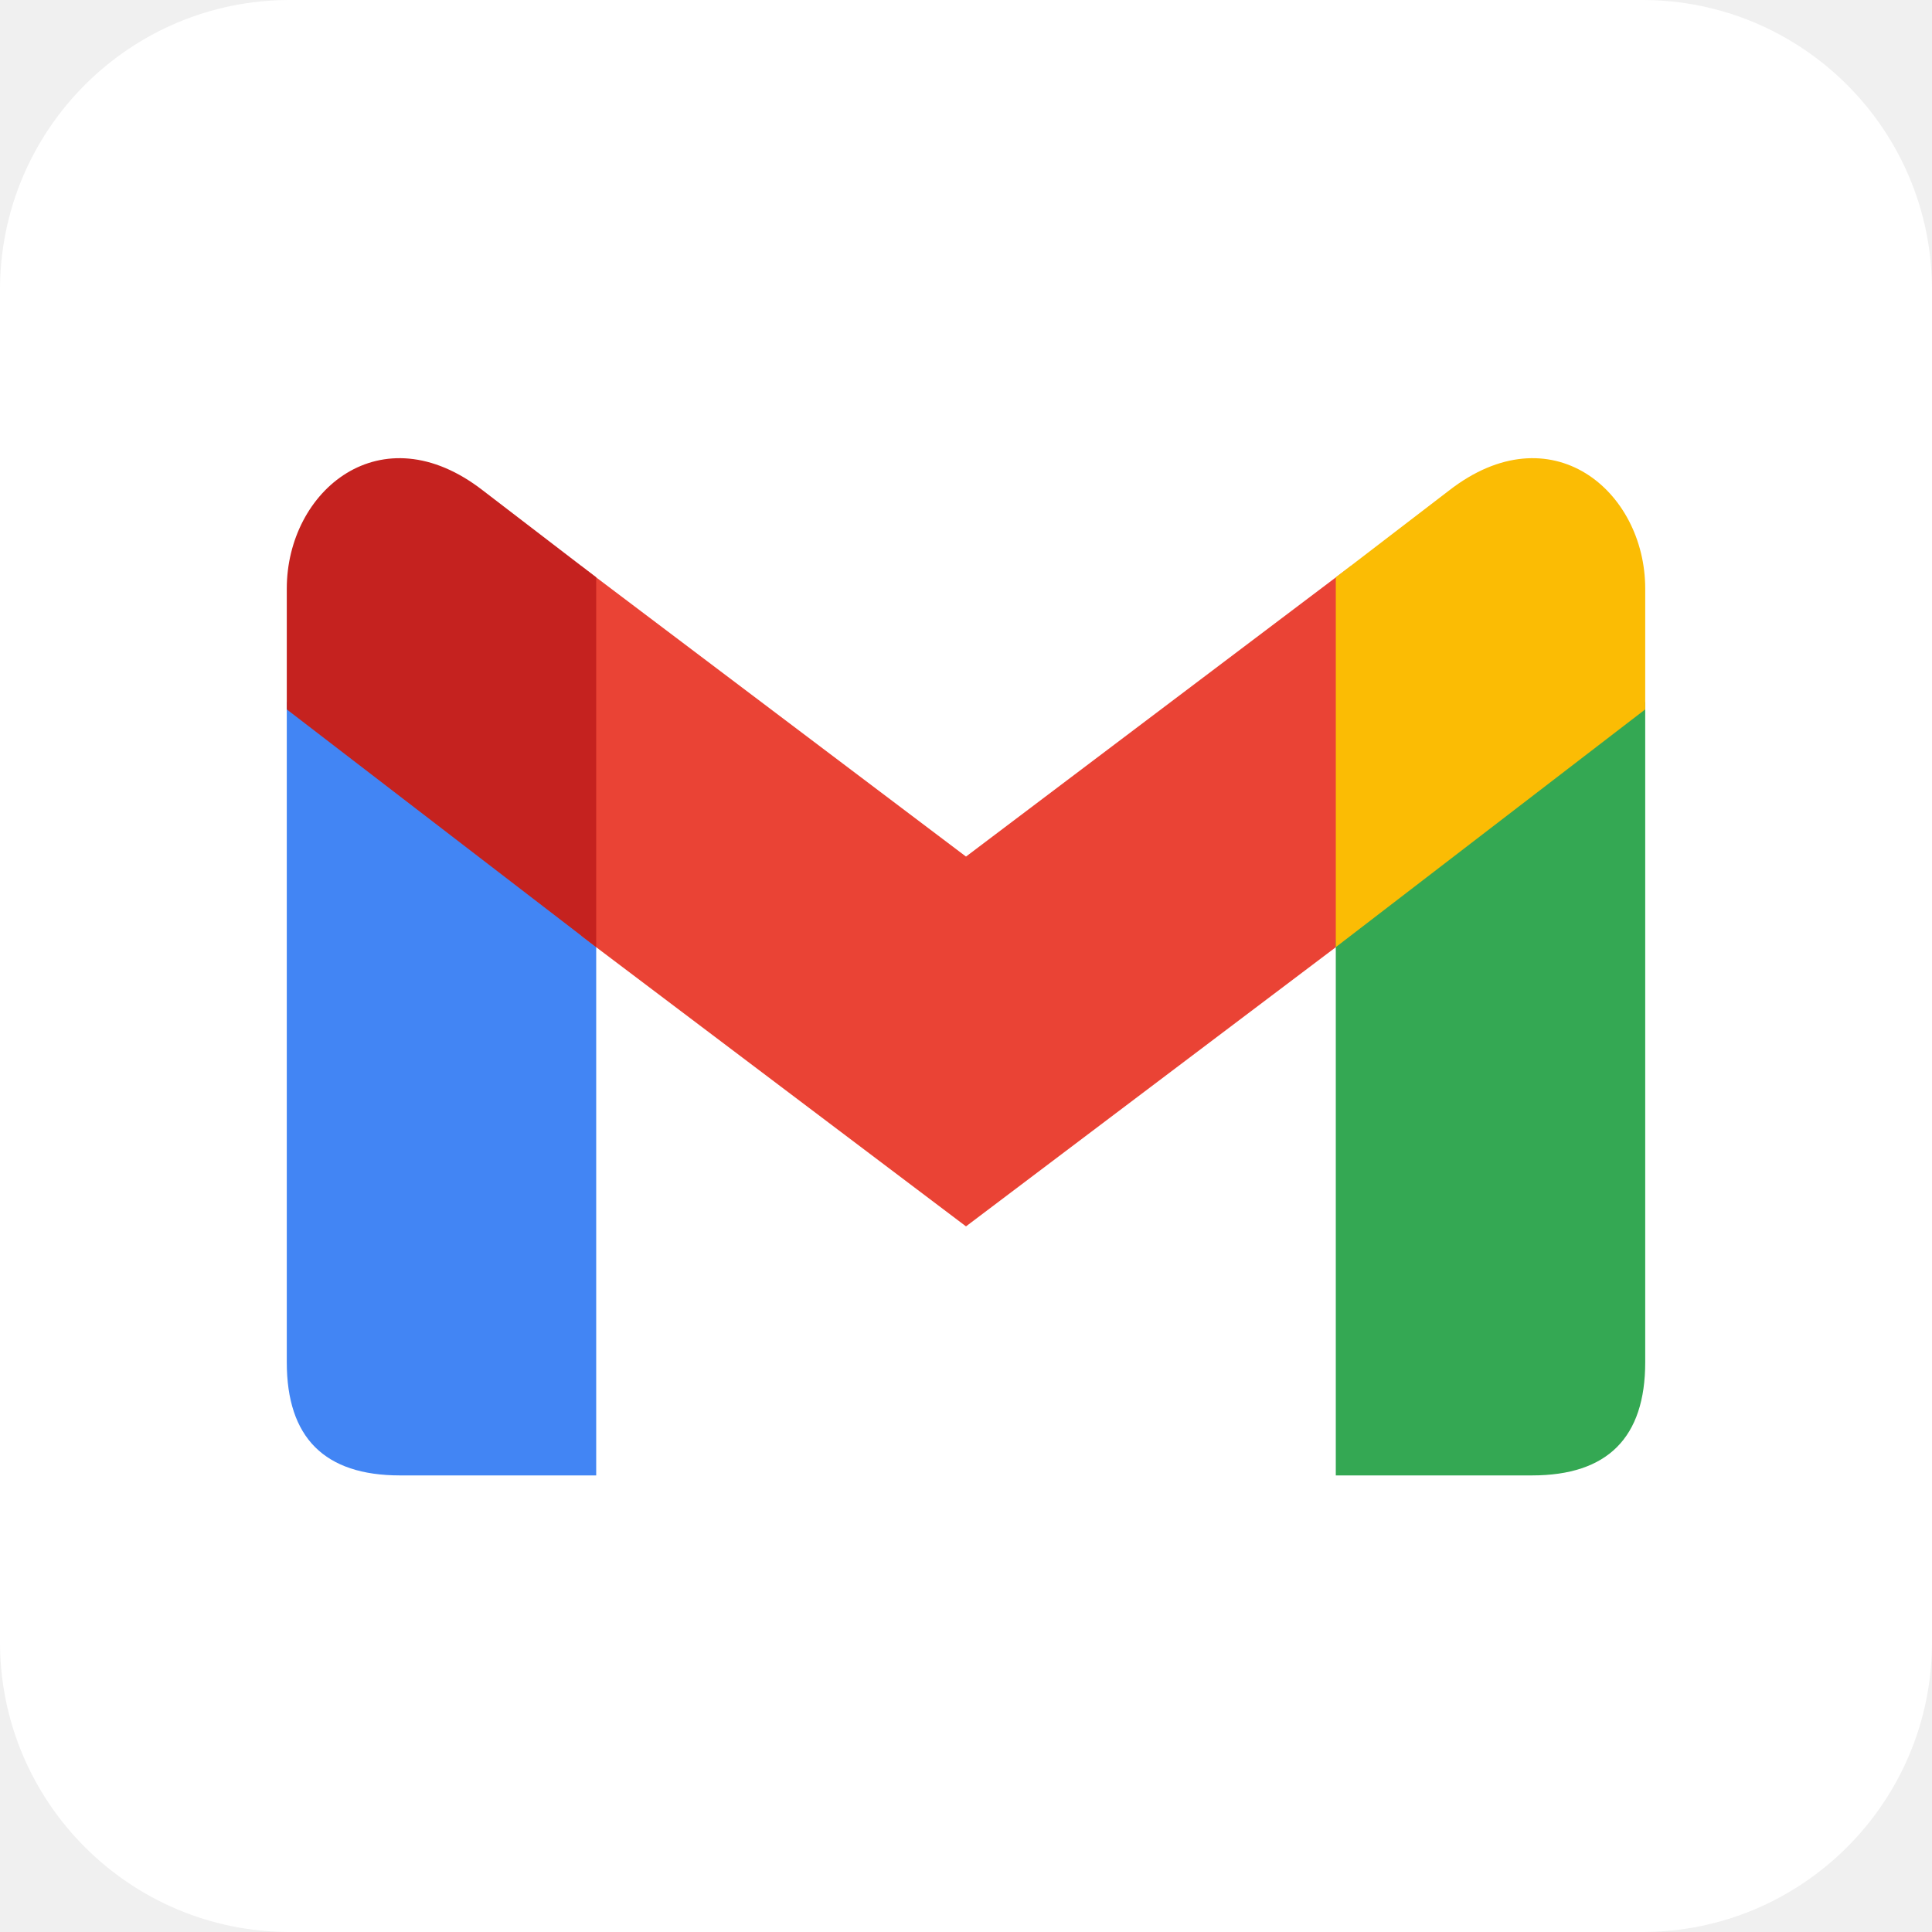
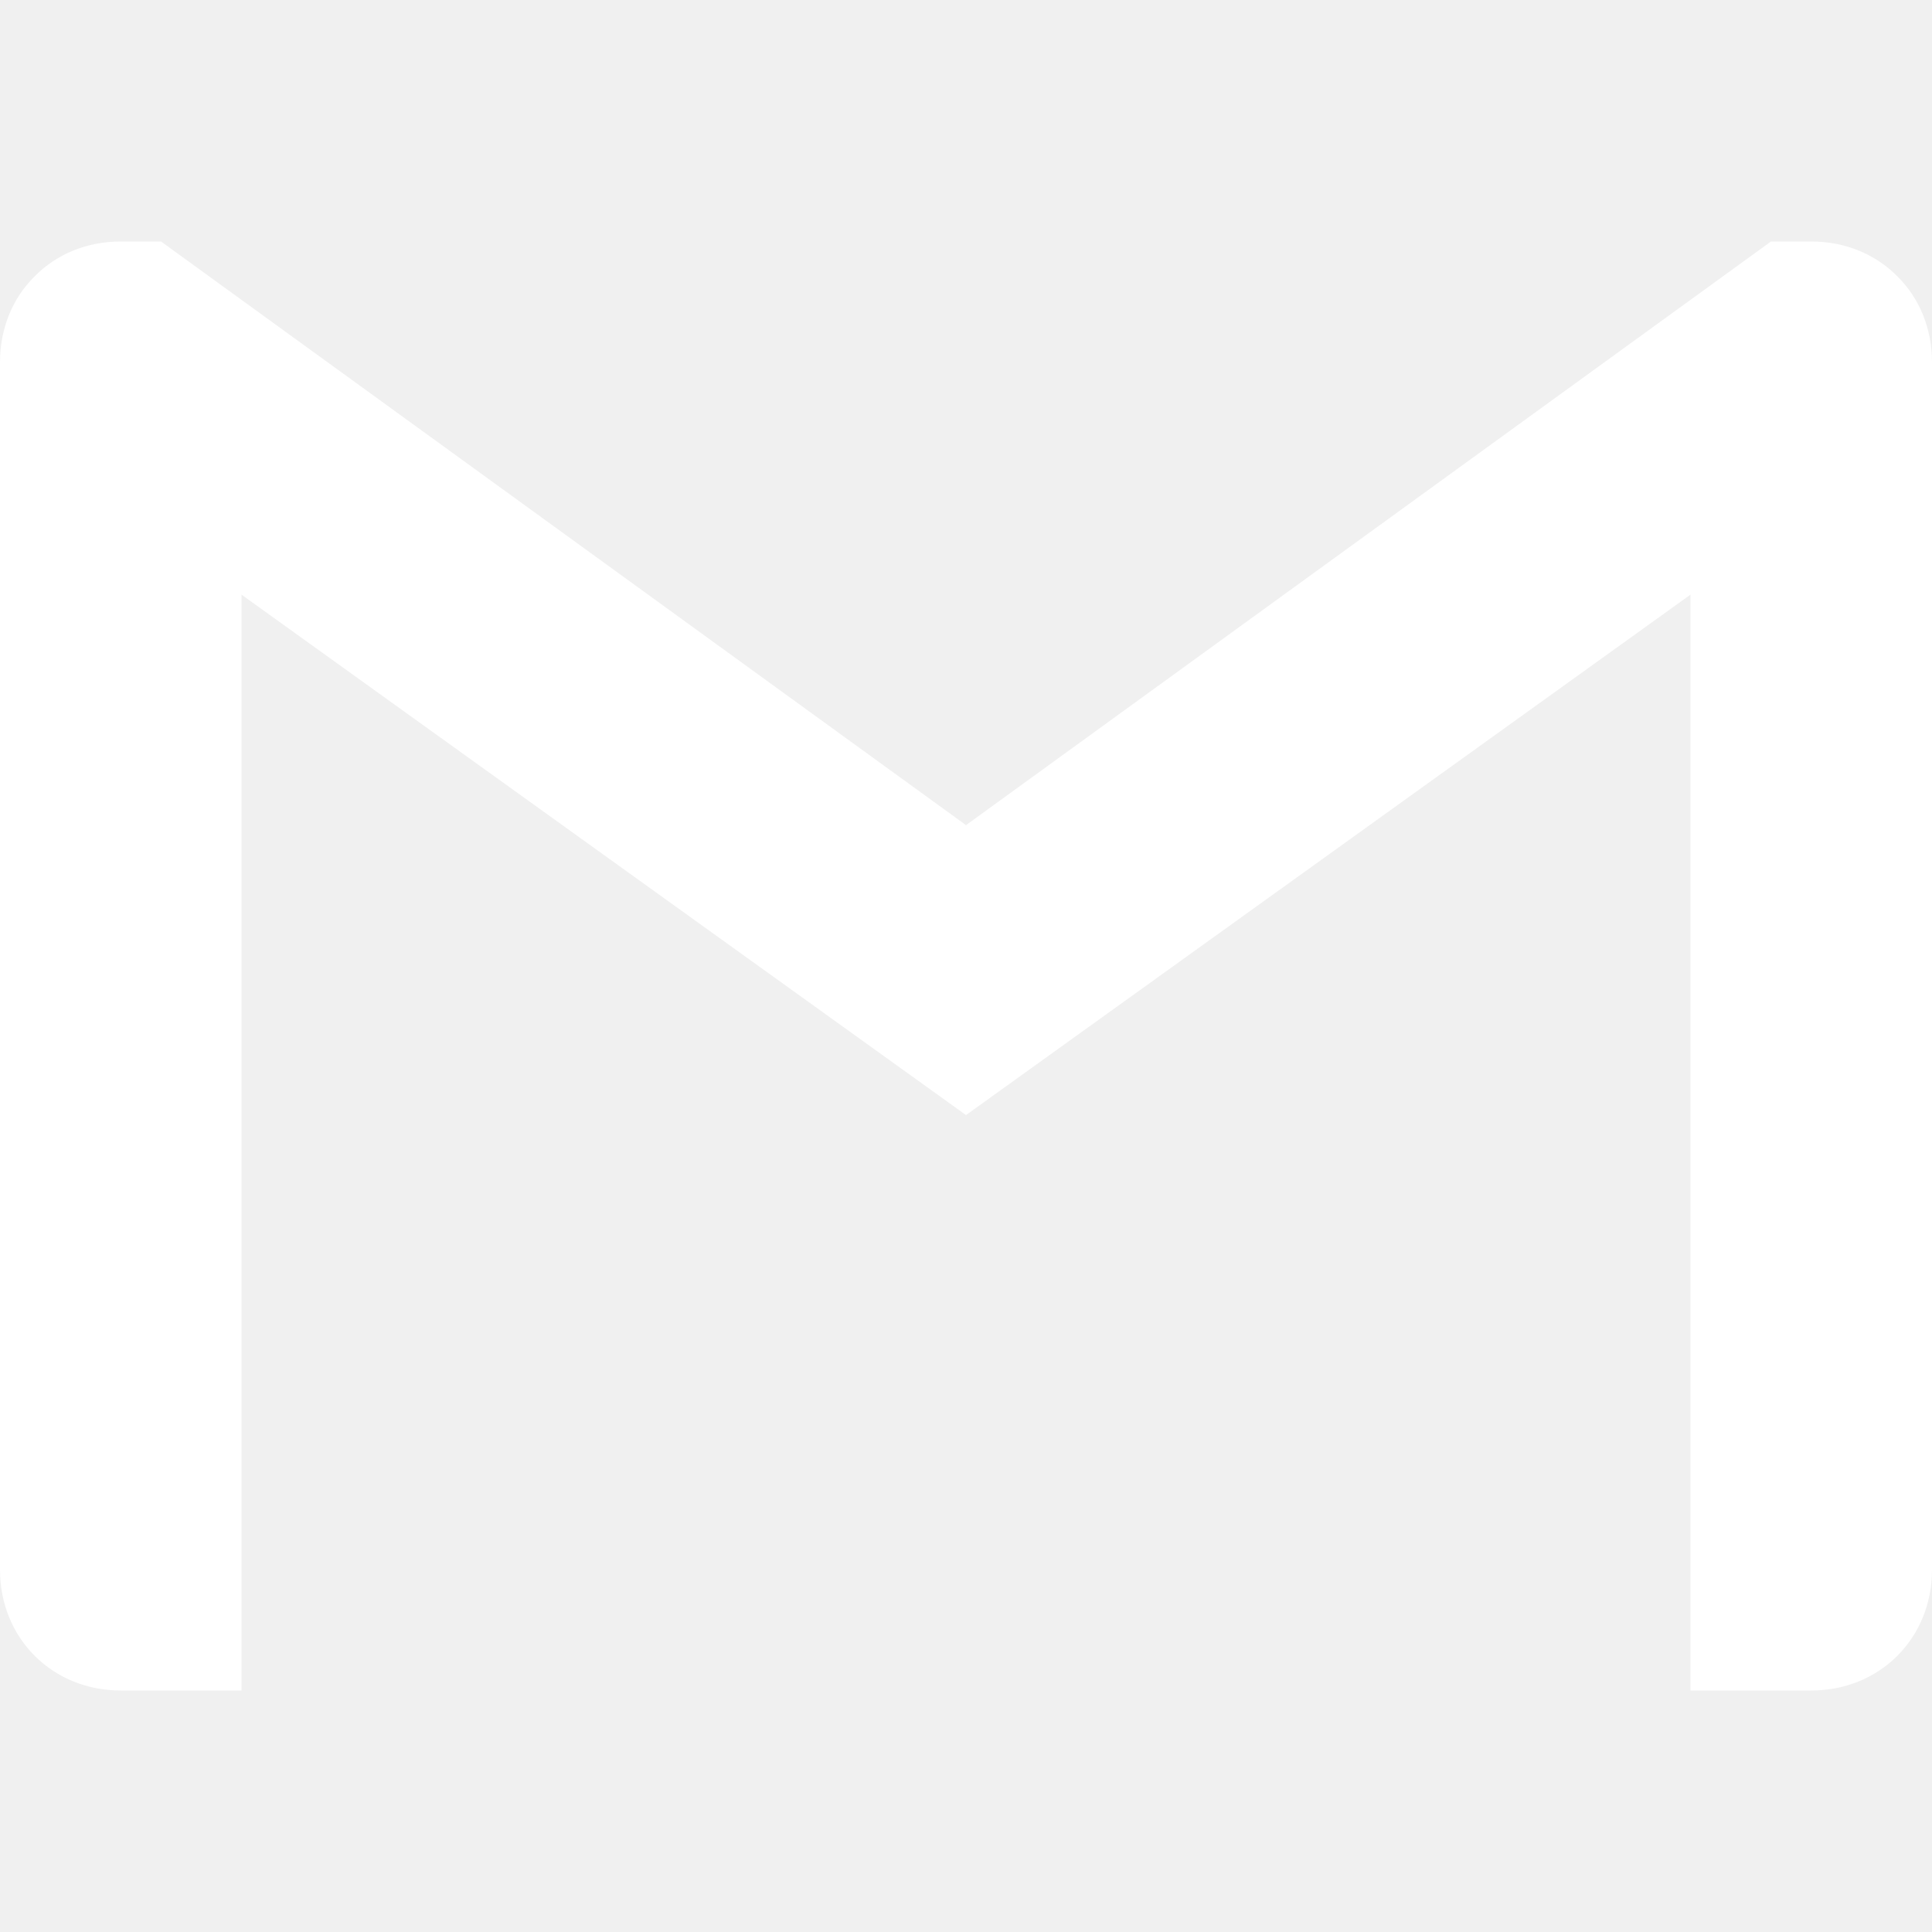
- <svg xmlns="http://www.w3.org/2000/svg" aria-label="Gmail" role="img" viewBox="0 0 512 512">
-   <rect width="512" height="512" rx="15%" fill="#ffffff" />
-   <path d="M158 391v-142l-82-63V361q0 30 30 30" fill="#4285f4" />
-   <path d="M 154 248l102 77l102-77v-98l-102 77l-102-77" fill="#ea4335" />
-   <path d="M354 391v-142l82-63V361q0 30-30 30" fill="#34a853" />
-   <path d="M76 188l82 63v-98l-30-23c-27-21-52 0-52 26" fill="#c5221f" />
-   <path d="M436 188l-82 63v-98l30-23c27-21 52 0 52 26" fill="#fbbc04" />
+ <svg xmlns="http://www.w3.org/2000/svg" fill="#FFFFFF" width="800px" height="800px" viewBox="0 0 32 32">
+   <path d="M32 6v20c0 1.135-0.865 2-2 2h-2v-18.151l-12 8.62-12-8.62v18.151h-2c-1.135 0-2-0.865-2-2v-20c0-0.568 0.214-1.068 0.573-1.422 0.359-0.365 0.859-0.578 1.427-0.578h0.667l13.333 9.667 13.333-9.667h0.667c0.568 0 1.068 0.214 1.427 0.578 0.359 0.354 0.573 0.854 0.573 1.422z" />
</svg>
